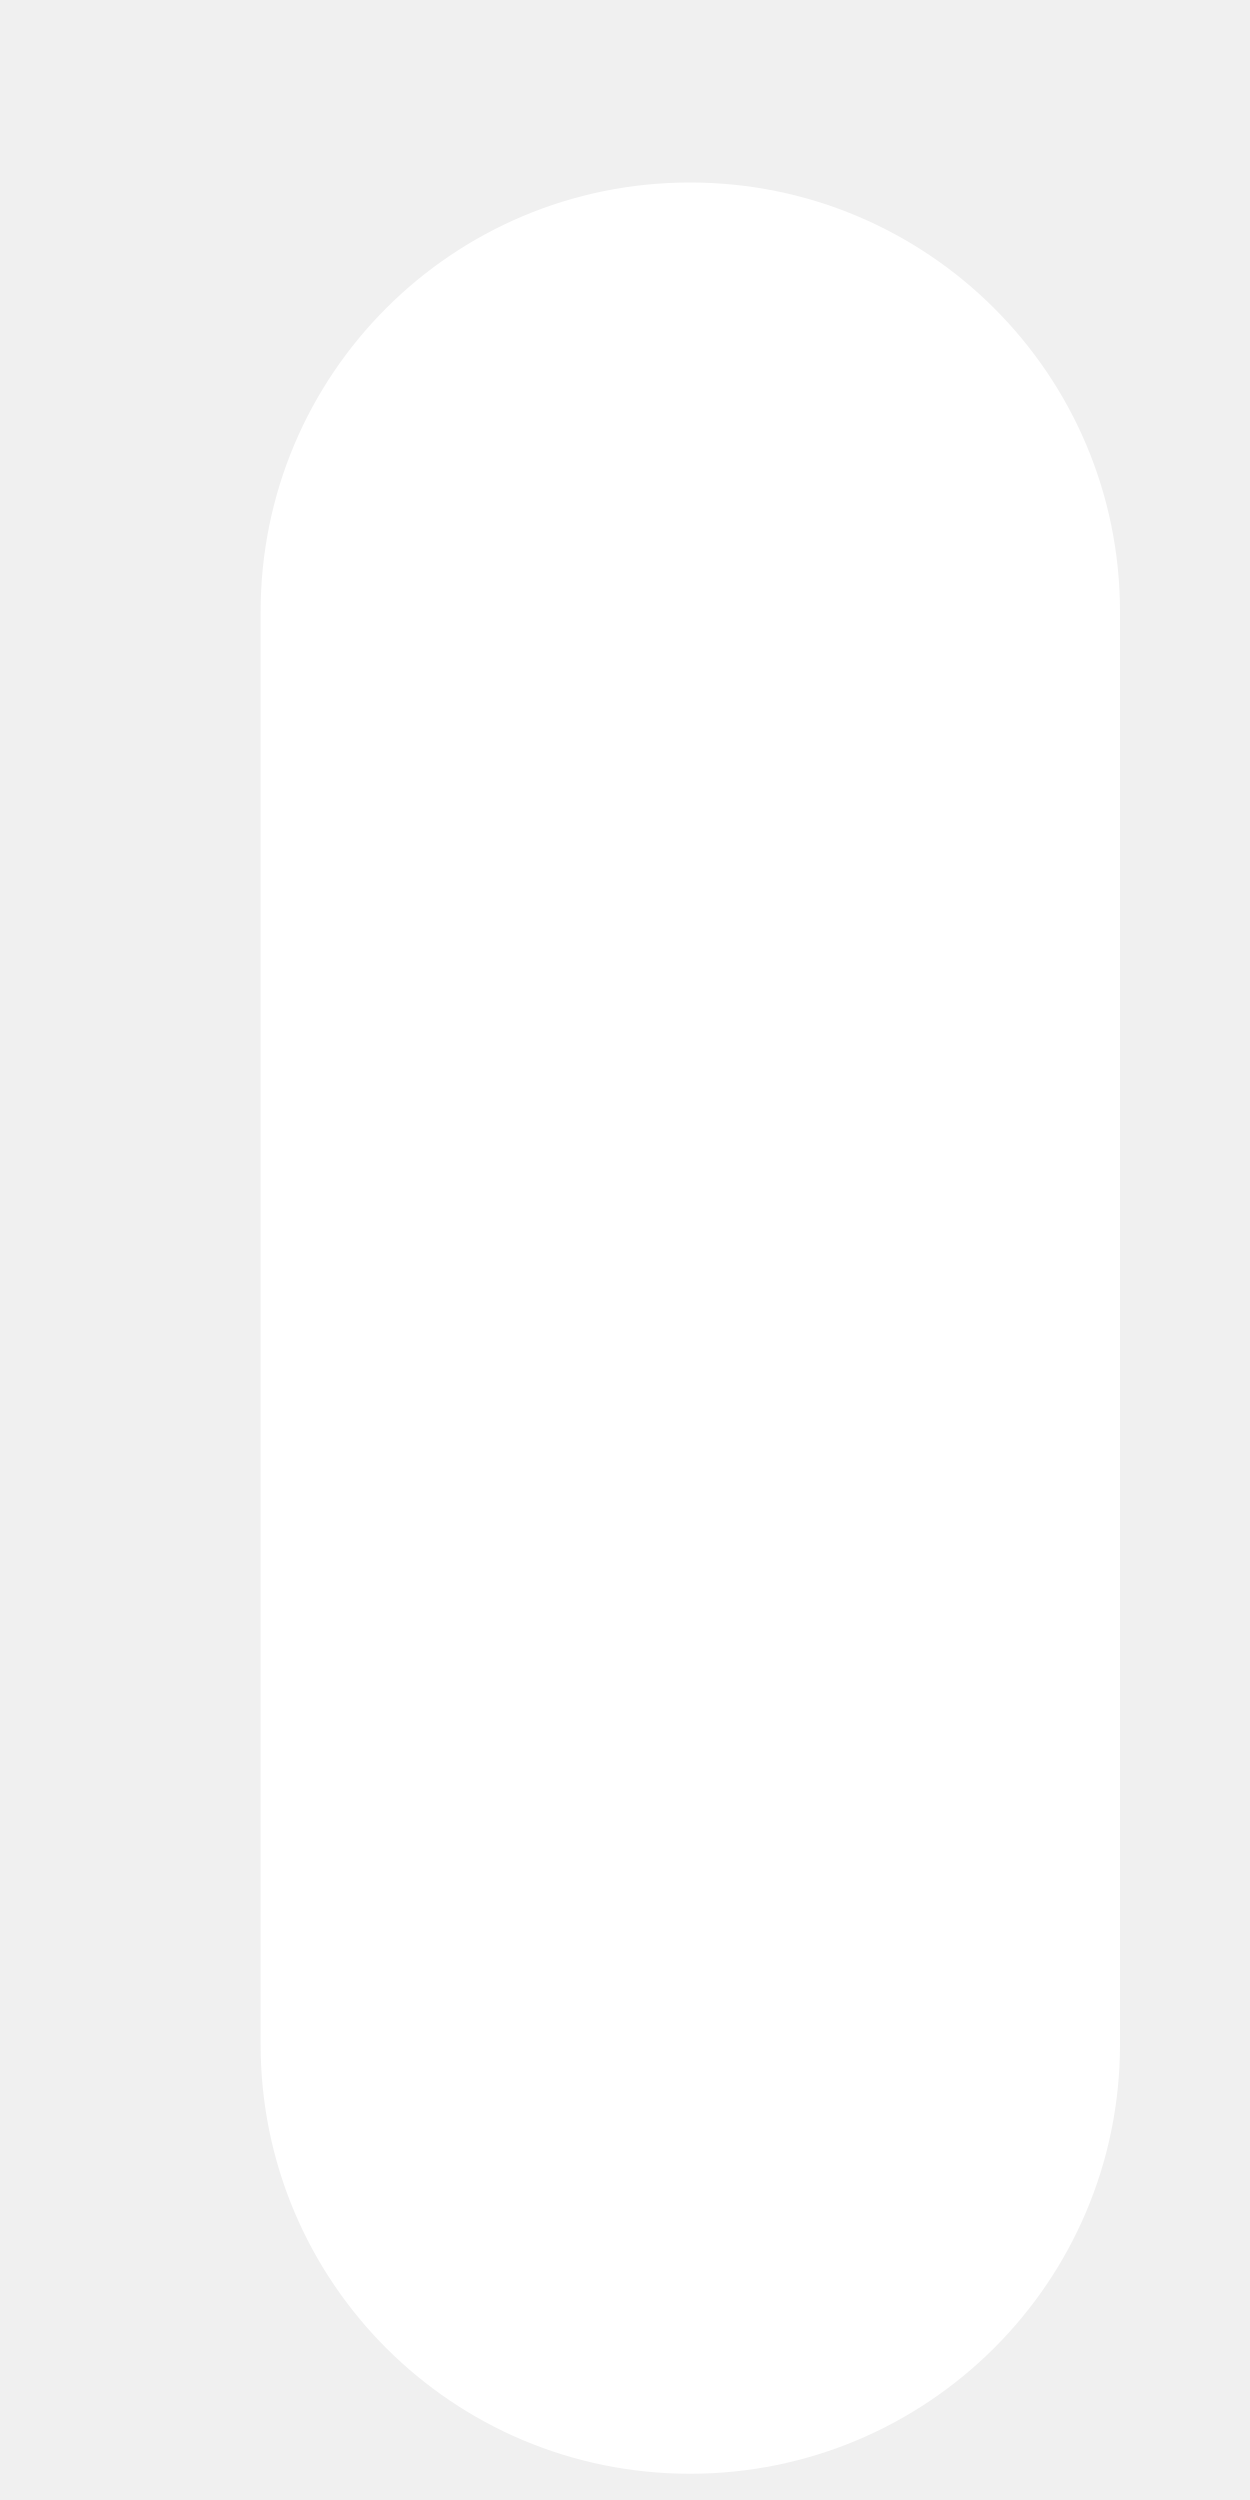
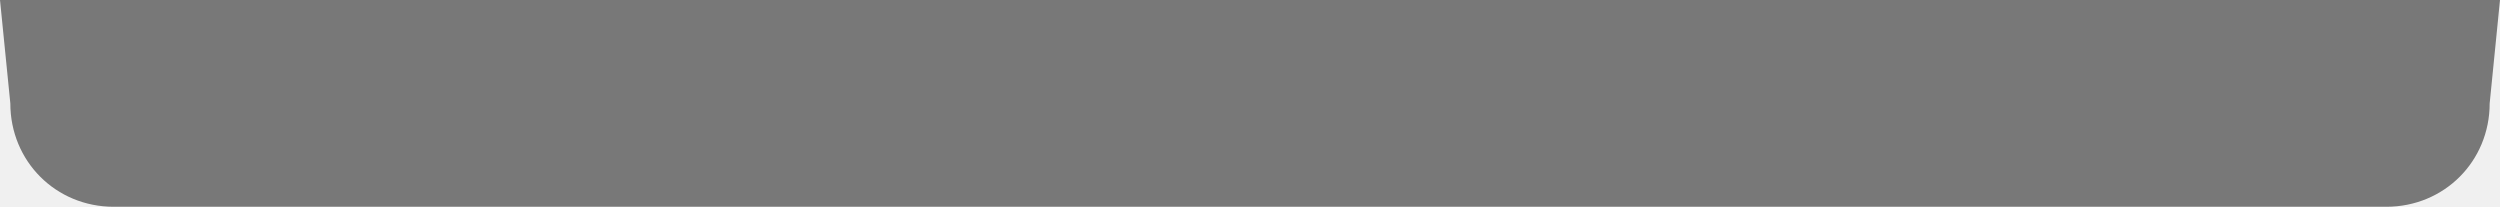
- <svg xmlns="http://www.w3.org/2000/svg" version="1.1" width="2px" height="4px">
+ <svg xmlns="http://www.w3.org/2000/svg" version="1.1" width="266px" height="22px">
  <defs>
    <pattern id="BGPattern" patternUnits="userSpaceOnUse" alignment="0 0" imageRepeat="None" />
-     <mask fill="white" id="Clip13422">
-       <path d="M 1.792 3.271  L 1.792 0.979  C 1.792 0.599  1.484 0.292  1.104 0.292  C 0.724 0.292  0.417 0.599  0.417 0.979  L 0.417 3.271  C 0.417 3.651  0.724 3.958  1.104 3.958  C 1.484 3.958  1.792 3.651  1.792 3.271  Z " fill-rule="evenodd" />
+     <mask fill="white" id="Clip1187">
+       <path d="M 1.099 11  L 0 0  L 266 0  L 264.901 11  C 264.901 17.16  260.064 22  253.909 22  L 12.091 22  C 5.936 22  1.099 17.16  1.099 11  Z " fill-rule="evenodd" />
    </mask>
  </defs>
-   <g transform="matrix(1 0 0 1 -31 -228 )">
-     <path d="M 1.792 3.271  L 1.792 0.979  C 1.792 0.599  1.484 0.292  1.104 0.292  C 0.724 0.292  0.417 0.599  0.417 0.979  L 0.417 3.271  C 0.417 3.651  0.724 3.958  1.104 3.958  C 1.484 3.958  1.792 3.651  1.792 3.271  Z " fill-rule="nonzero" fill="rgba(255, 255, 255, 1)" stroke="none" transform="matrix(1 0 0 1 31 228 )" class="fill" />
-     <path d="M 1.792 3.271  L 1.792 0.979  C 1.792 0.599  1.484 0.292  1.104 0.292  C 0.724 0.292  0.417 0.599  0.417 0.979  L 0.417 3.271  C 0.417 3.651  0.724 3.958  1.104 3.958  C 1.484 3.958  1.792 3.651  1.792 3.271  Z " stroke-width="0" stroke-dasharray="0" stroke="rgba(255, 255, 255, 0)" fill="none" transform="matrix(1 0 0 1 31 228 )" class="stroke" mask="url(#Clip13422)" />
+   <g transform="matrix(1 0 0 1 -47 -115 )">
+     <path d="M 1.099 11  L 0 0  L 266 0  L 264.901 11  C 264.901 17.16  260.064 22  253.909 22  L 12.091 22  C 5.936 22  1.099 17.16  1.099 11  Z " fill-rule="nonzero" fill="rgba(0, 0, 0, 0.498)" stroke="none" transform="matrix(1 0 0 1 47 115 )" class="fill" />
+     <path d="M 1.099 11  L 0 0  L 266 0  L 264.901 11  C 264.901 17.16  260.064 22  253.909 22  L 12.091 22  C 5.936 22  1.099 17.16  1.099 11  Z " stroke-width="0" stroke-dasharray="0" stroke="rgba(121, 121, 121, 1)" fill="none" transform="matrix(1 0 0 1 47 115 )" class="stroke" mask="url(#Clip1187)" />
  </g>
</svg>
